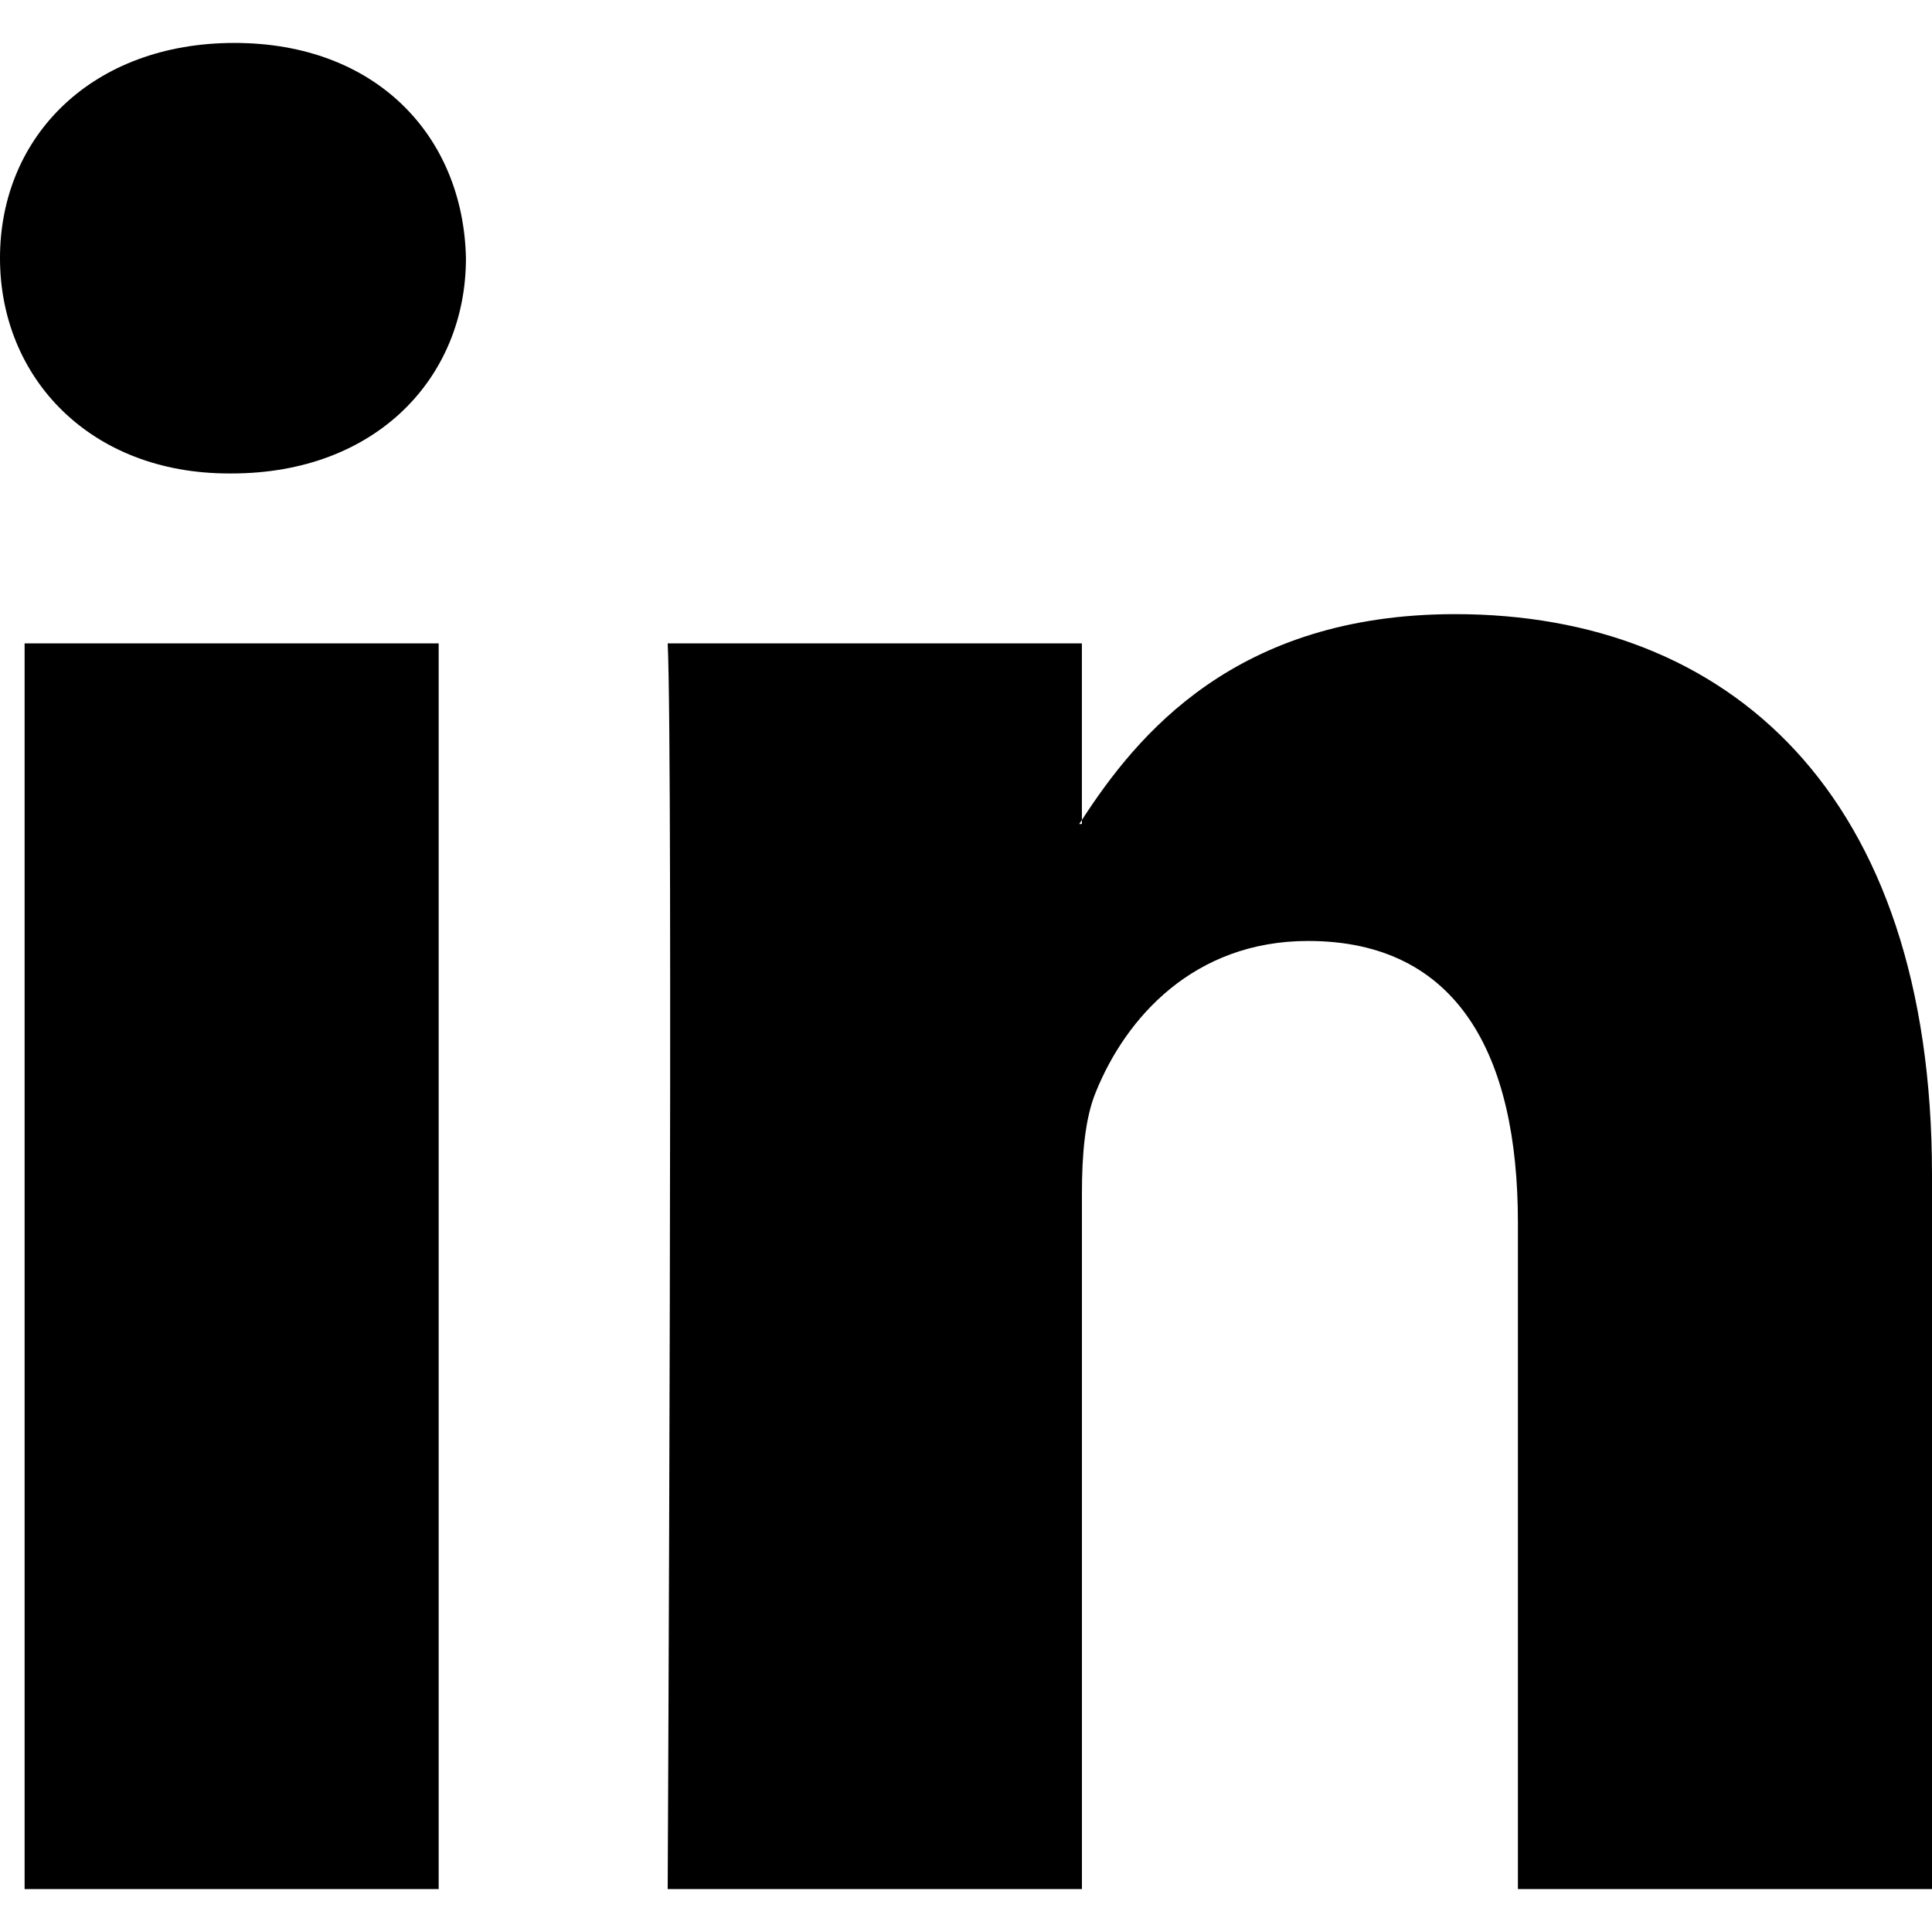
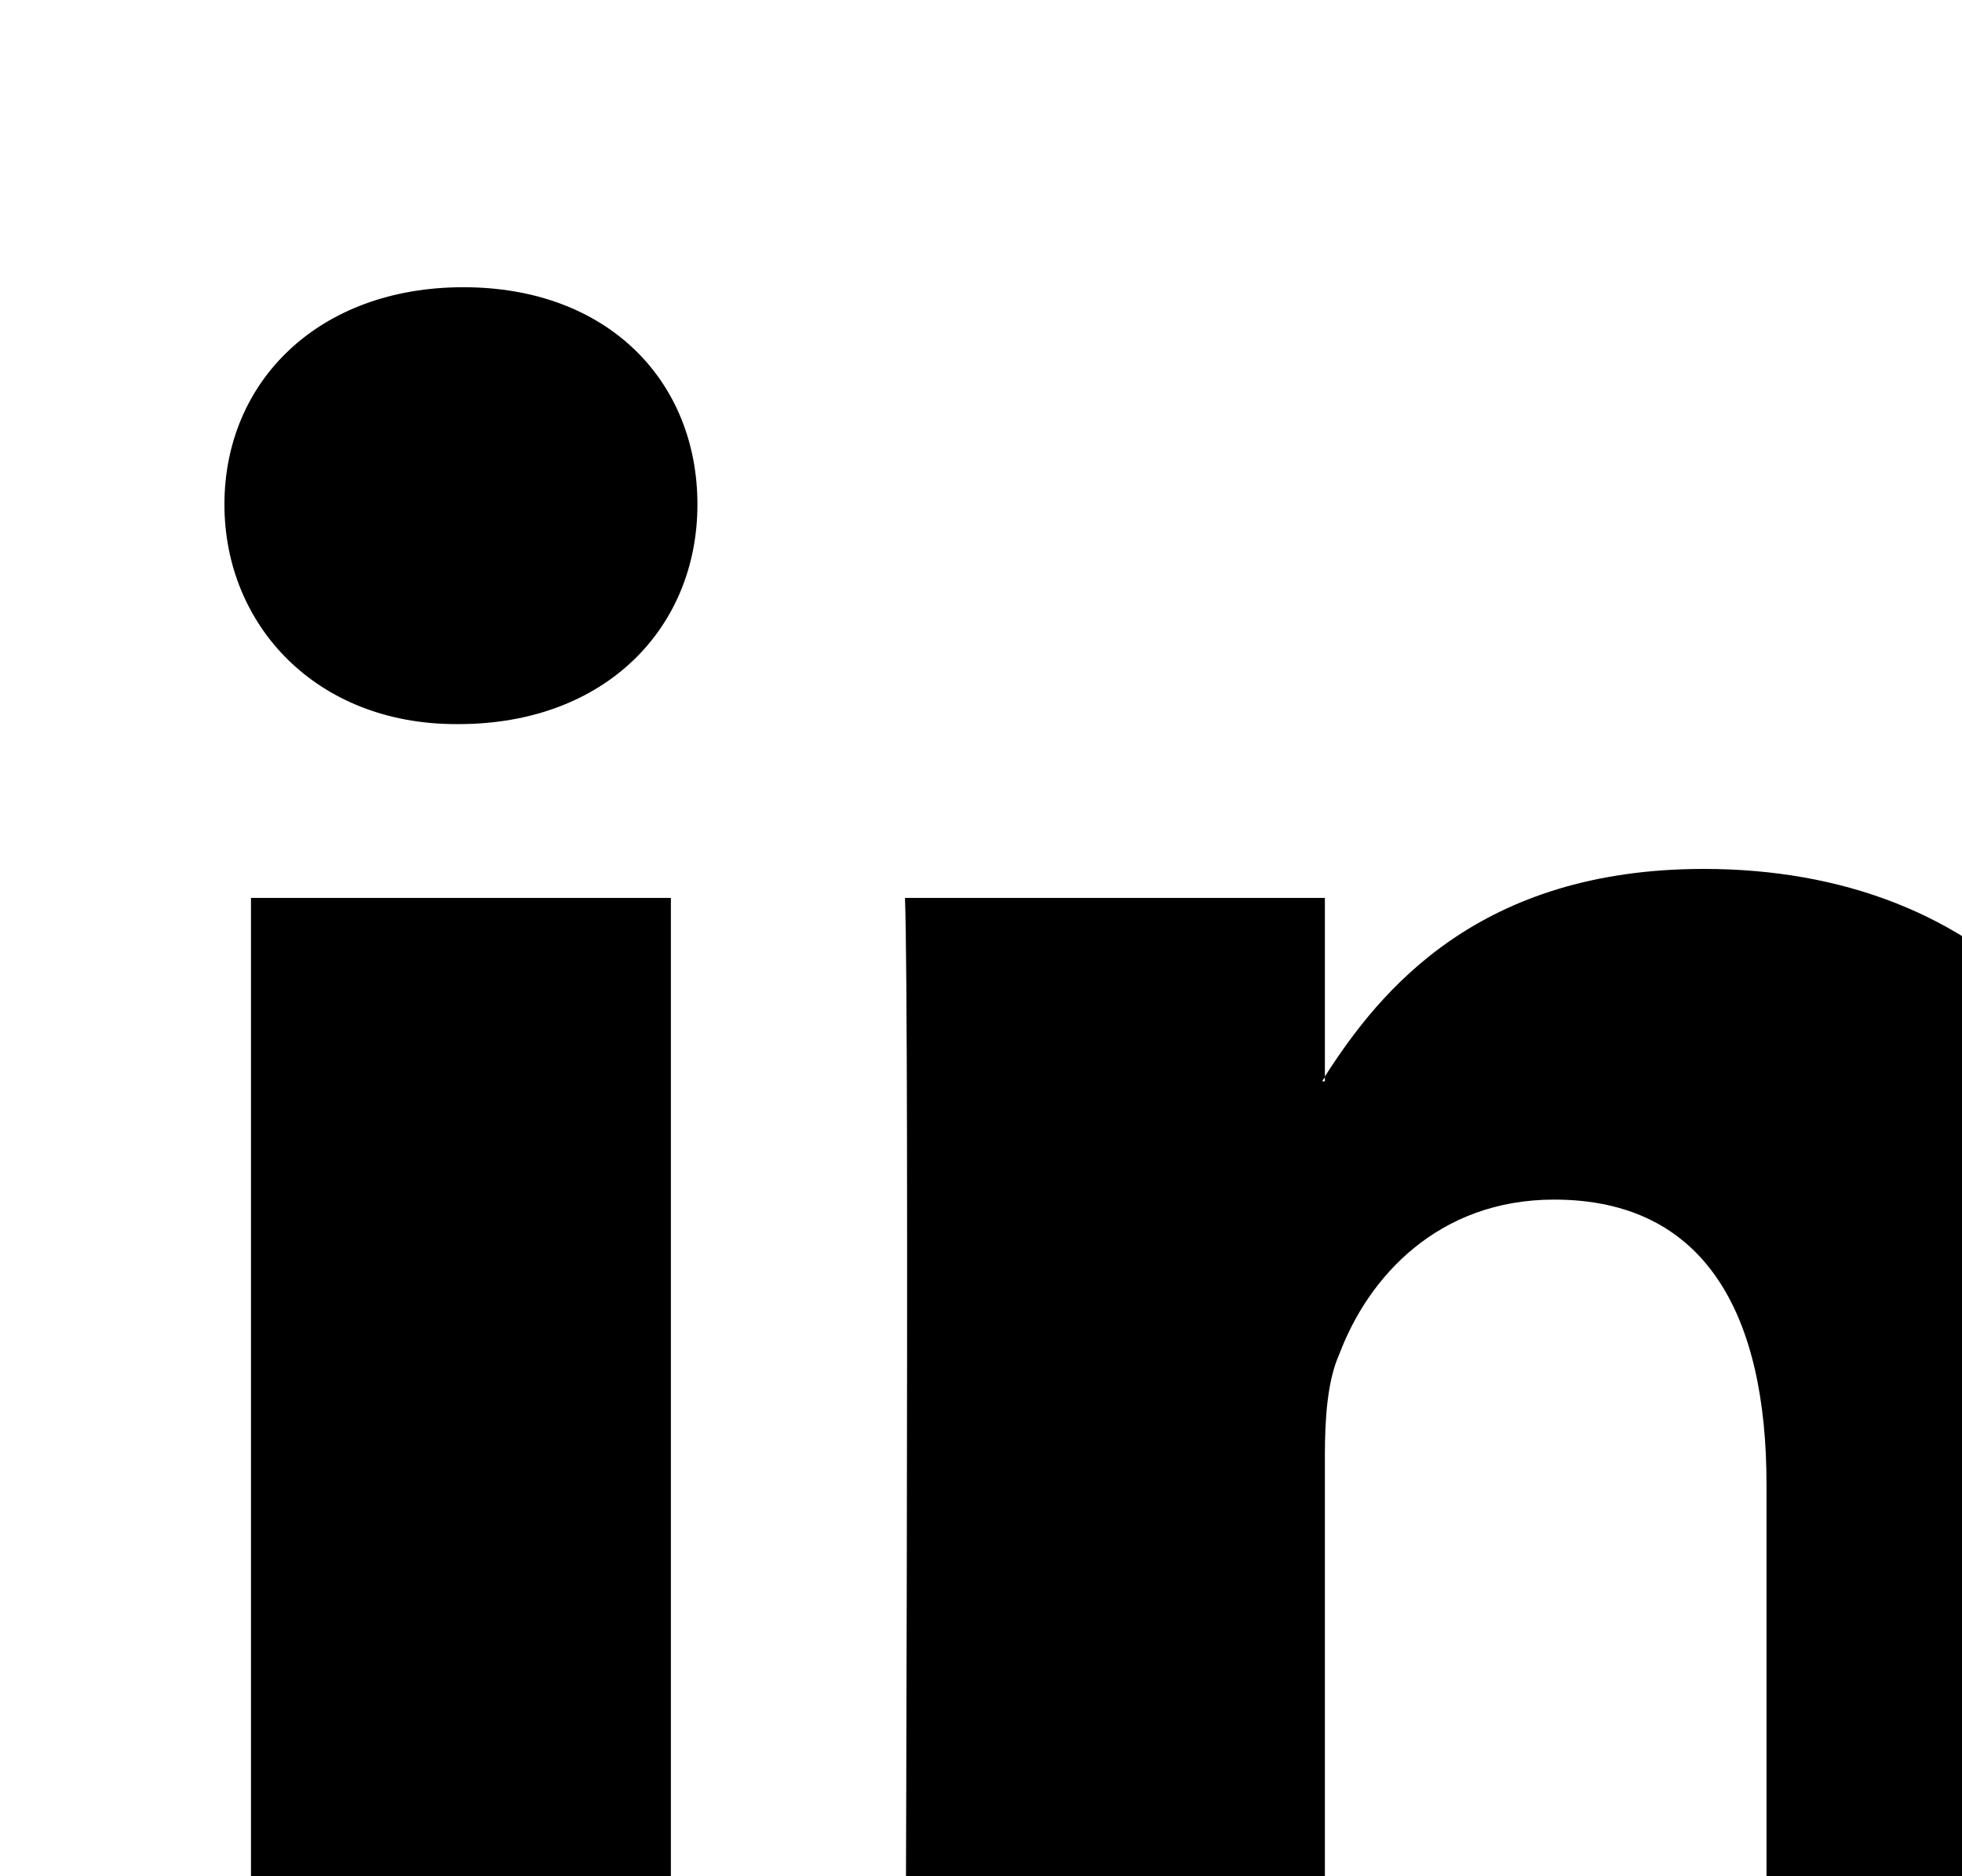
- <svg xmlns="http://www.w3.org/2000/svg" alt="Connect with us on LinkedIn" class="social-icon" version="1.1" x="0px" y="0px" viewBox="0 0 430.117 430.117" xml:space="preserve">
-   <path class="fill" d="M430.117,261.543V420.56h-92.188V272.193c0-37.271-13.334-62.707-46.703-62.707c-25.473,0-40.632,17.142-47.301,33.724c-2.432,5.928-3.058,14.179-3.058,22.477V420.56h-92.219c0,0,1.242-251.285,0-277.32h92.21v39.309c-0.187,0.294-0.43,0.611-0.606,0.896h0.606v-0.896c12.251-18.869,34.13-45.824,83.102-45.824C384.633,136.724,430.117,176.361,430.117,261.543z M52.183,9.558C20.635,9.558,0,30.251,0,57.463c0,26.619,20.038,47.94,50.959,47.94h0.616c32.159,0,52.159-21.317,52.159-47.94C103.128,30.251,83.734,9.558,52.183,9.558zM5.477,420.56h92.184v-277.32H5.477V420.56z" />
+ <svg xmlns="http://www.w3.org/2000/svg" alt="Connect with us on LinkedIn" class="social-icon" version="1.1" x="0px" y="0px" viewbox="0 0 100 100" xml:space="preserve">
+   <path class="fill" d="M90.6,59.5v30H73.2v-28c0-7-2.5-11.8-8.8-11.8c-4.8,0-7.7,3.2-8.9,6.4c-0.5,1.1-0.6,2.7-0.6,4.2v29.3H37.5c0,0,0.2-47.5,0-52.4h17.4v7.4c0,0.1-0.1,0.1-0.1,0.2h0.1v-0.2C57.2,41,61.3,36,70.6,36C82,36,90.6,43.4,90.6,59.5z M19.2,11.9c-6,0-9.9,3.9-9.9,9c0,5,3.8,9.1,9.6,9.1h0.1c6.1,0,9.9-4,9.9-9.1C28.9,15.8,25.2,11.9,19.2,11.9z M10.4,89.6h17.4V37.2H10.4V89.6z" />
</svg>
